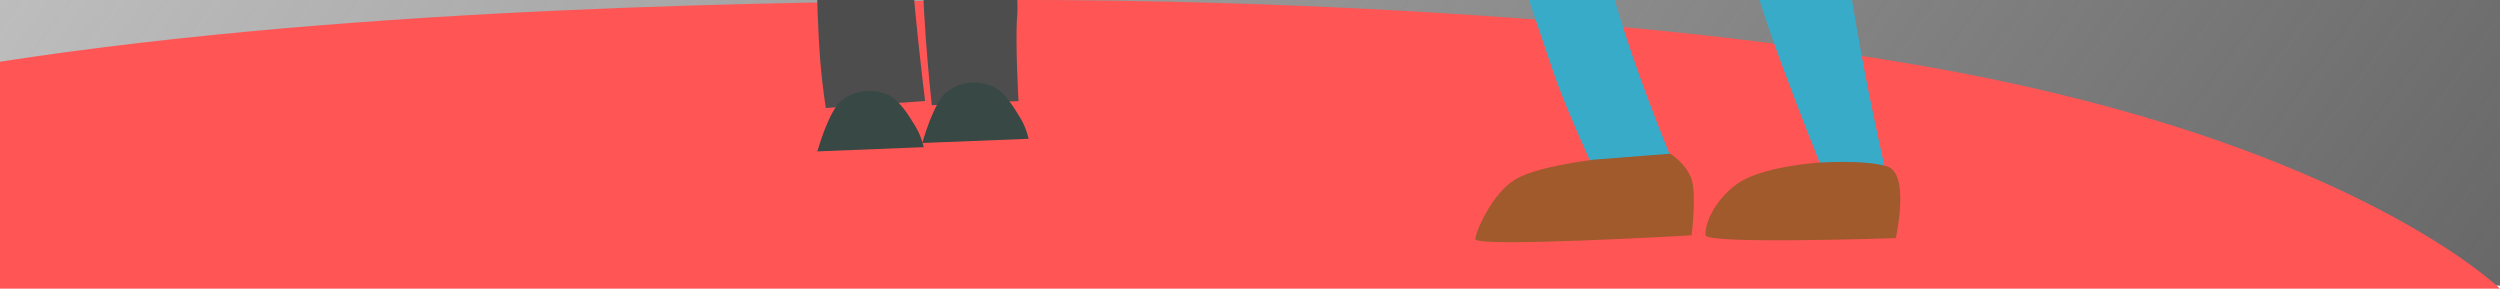
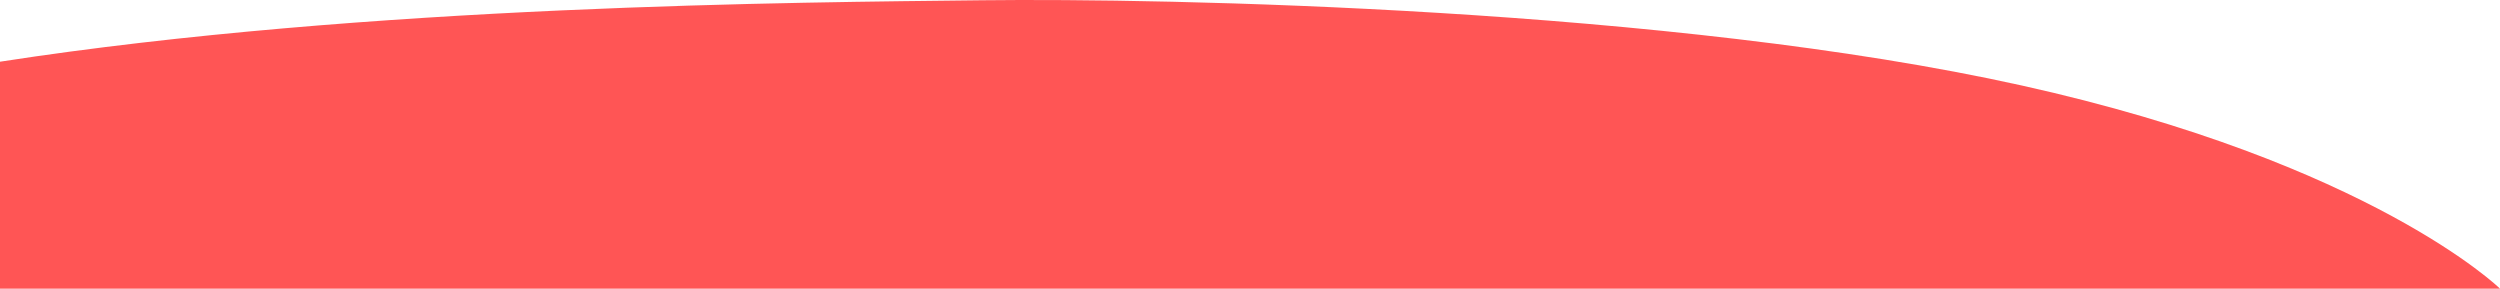
- <svg xmlns="http://www.w3.org/2000/svg" xmlns:xlink="http://www.w3.org/1999/xlink" width="221.582mm" height="25.584mm" viewBox="0 0 221.582 25.584" version="1.1" id="svg674">
-   <defs id="defs671">
-     <linearGradient id="linearGradient16883">
-       <stop style="stop-color:#666666;stop-opacity:1;" offset="0" id="stop16879" />
-       <stop style="stop-color:#666666;stop-opacity:0;" offset="1" id="stop16881" />
-     </linearGradient>
-     <linearGradient xlink:href="#linearGradient16883" id="linearGradient16885" x1="189.431" y1="214.722" x2="-92.732" y2="8.926" gradientUnits="userSpaceOnUse" />
-   </defs>
-   <g id="layer1" transform="translate(41.58017,-194.3626)">
-     <rect style="fill:url(#linearGradient16885);fill-opacity:1;stroke:none;stroke-width:0.529" id="rect16877" width="321.835" height="218.689" x="-101.162" y="0.992" />
-     <path style="fill:#ff5555;fill-opacity:1;stroke:none;stroke-width:0.529" d="M -41.58,199.832 V 219.946 H 180.002 c 0,0 -11.381,-11.126 -42.411,-18.011 -31.03,-6.884 -75.958,-7.74 -92.108,-7.55 -16.15,0.19 -54.328,0.393 -87.063,5.447 z" id="path13406" />
-     <path style="fill:#37abc8;stroke:none;stroke-width:0.529" d="m 94.716,157.942 c 0,0 -4.325,13.168 -4.463,18.1 -0.138,4.933 1.24,8.926 2.232,13.141 0.992,4.215 2.108,7.025 3.471,11.158 1.363,4.133 4.959,11.653 4.959,11.653 l 6.942,-0.496 c 0,0 -8.182,-18.663 -7.934,-26.034 0.157,-4.66 1.218,-10.69 2.507,-14.503 0.75,-2.219 3.865,-1.302 4.931,-1.365 5.052,-0.299 3.572,-1.693 4.711,0.248 1.139,1.941 0.259,6.033 0,10.166 -0.259,4.133 0.443,7.215 1.736,12.397 1.293,5.183 6.695,18.348 6.695,18.348 l 5.207,-0.496 c 0,0 -4.01,-17.233 -3.967,-24.051 0.043,-6.818 0.744,-12.645 1.488,-15.869 0.744,-3.223 1.663,-5.685 1.488,-8.678 -0.175,-2.993 -0.744,-6.447 -0.744,-6.447 z" id="path866" />
-     <path style="fill:#a05a2c;stroke:none;stroke-width:0.529" d="m 99.762,208.508 c 0,0 -5.031,0.561 -7.03,1.751 -1.999,1.189 -3.499,4.519 -3.543,5.295 -0.043,0.775 19.163,-0.336 19.163,-0.336 0,0 0.457,-3.587 0,-4.959 -0.457,-1.372 -1.881,-2.274 -1.881,-2.274 z" id="path868" />
-     <path style="fill:#a05a2c;stroke:none;stroke-width:0.529" d="m 119.434,208.789 c 0,0 -4.985,0.351 -7.086,1.896 -2.101,1.545 -2.877,3.711 -2.755,4.533 0.122,0.823 16.86,0.248 16.86,0.248 0,0 1.285,-5.735 -0.774,-6.36 -2.059,-0.625 -6.245,-0.317 -6.245,-0.317 z" id="path870" />
-     <path style="fill:#4d4d4d;fill-opacity:1;stroke:none;stroke-width:0.529" d="m 31.365,174.926 c -1.792,4.221 -0.684,8.904 -0.62,14.133 0.064,5.229 0.197,8.452 0.372,10.662 0.175,2.21 0.496,4.215 0.496,4.215 l 8.802,-0.62 c 0,0 -1.218,-9.752 -1.364,-14.753 -0.146,-5.001 0.626,-5.627 -0.124,-9.298 -0.75,-3.671 0.125,-5.13 -1.86,-6.075 -1.985,-0.945 -3.911,-2.486 -5.703,1.736 z" id="path7430" />
-     <path style="fill:#4d4d4d;fill-opacity:1;stroke:none;stroke-width:0.529" d="m 48.57,175.298 c 0.676,2.981 -0.308,5.061 -0.372,10.29 -0.064,5.229 0.547,8.08 0.372,10.29 -0.175,2.21 0.124,7.438 0.124,7.438 l -7.686,0.372 c 0,0 -1.137,-10.248 -0.744,-15.373 0.394,-5.125 0.738,-5.503 0.496,-8.678 -0.242,-3.175 0.371,-5.254 2.355,-6.199 1.985,-0.945 4.779,-1.122 5.455,1.86 z" id="path7432" />
-     <path style="fill:#374845;fill-opacity:1;stroke:none;stroke-width:0.529" d="m 30.869,207.779 c 0,0 1.017,-3.714 2.232,-4.587 1.215,-0.873 2.633,-0.94 3.843,-0.496 1.211,0.444 2.084,2.023 2.603,2.851 0.519,0.828 0.744,1.86 0.744,1.86 z" id="path7434" />
-     <path style="fill:#374845;fill-opacity:1;stroke:none;stroke-width:0.529" d="m 40.167,207.035 c 0,0 1.017,-3.714 2.232,-4.587 1.215,-0.873 2.633,-0.94 3.843,-0.496 1.211,0.444 2.084,2.023 2.603,2.851 0.519,0.828 0.744,1.86 0.744,1.86 z" id="path7436" />
+ <svg xmlns="http://www.w3.org/2000/svg" width="221.582mm" height="25.584mm" viewBox="0 0 221.582 25.584" version="1.1" id="svg674">
+   <defs id="defs671" />
+   <g id="layer1" transform="translate(42.07606,-269.7383)">
+     <path style="fill:#ff5555;fill-opacity:1;stroke:none;stroke-width:0.529" d="m -42.076,275.208 v 20.114 H 179.506 c 0,0 -11.381,-11.126 -42.411,-18.011 -31.03,-6.884 -75.958,-7.74 -92.108,-7.55 -16.15,0.19 -54.328,0.393 -87.063,5.447 z" id="path13406" />
  </g>
</svg>
